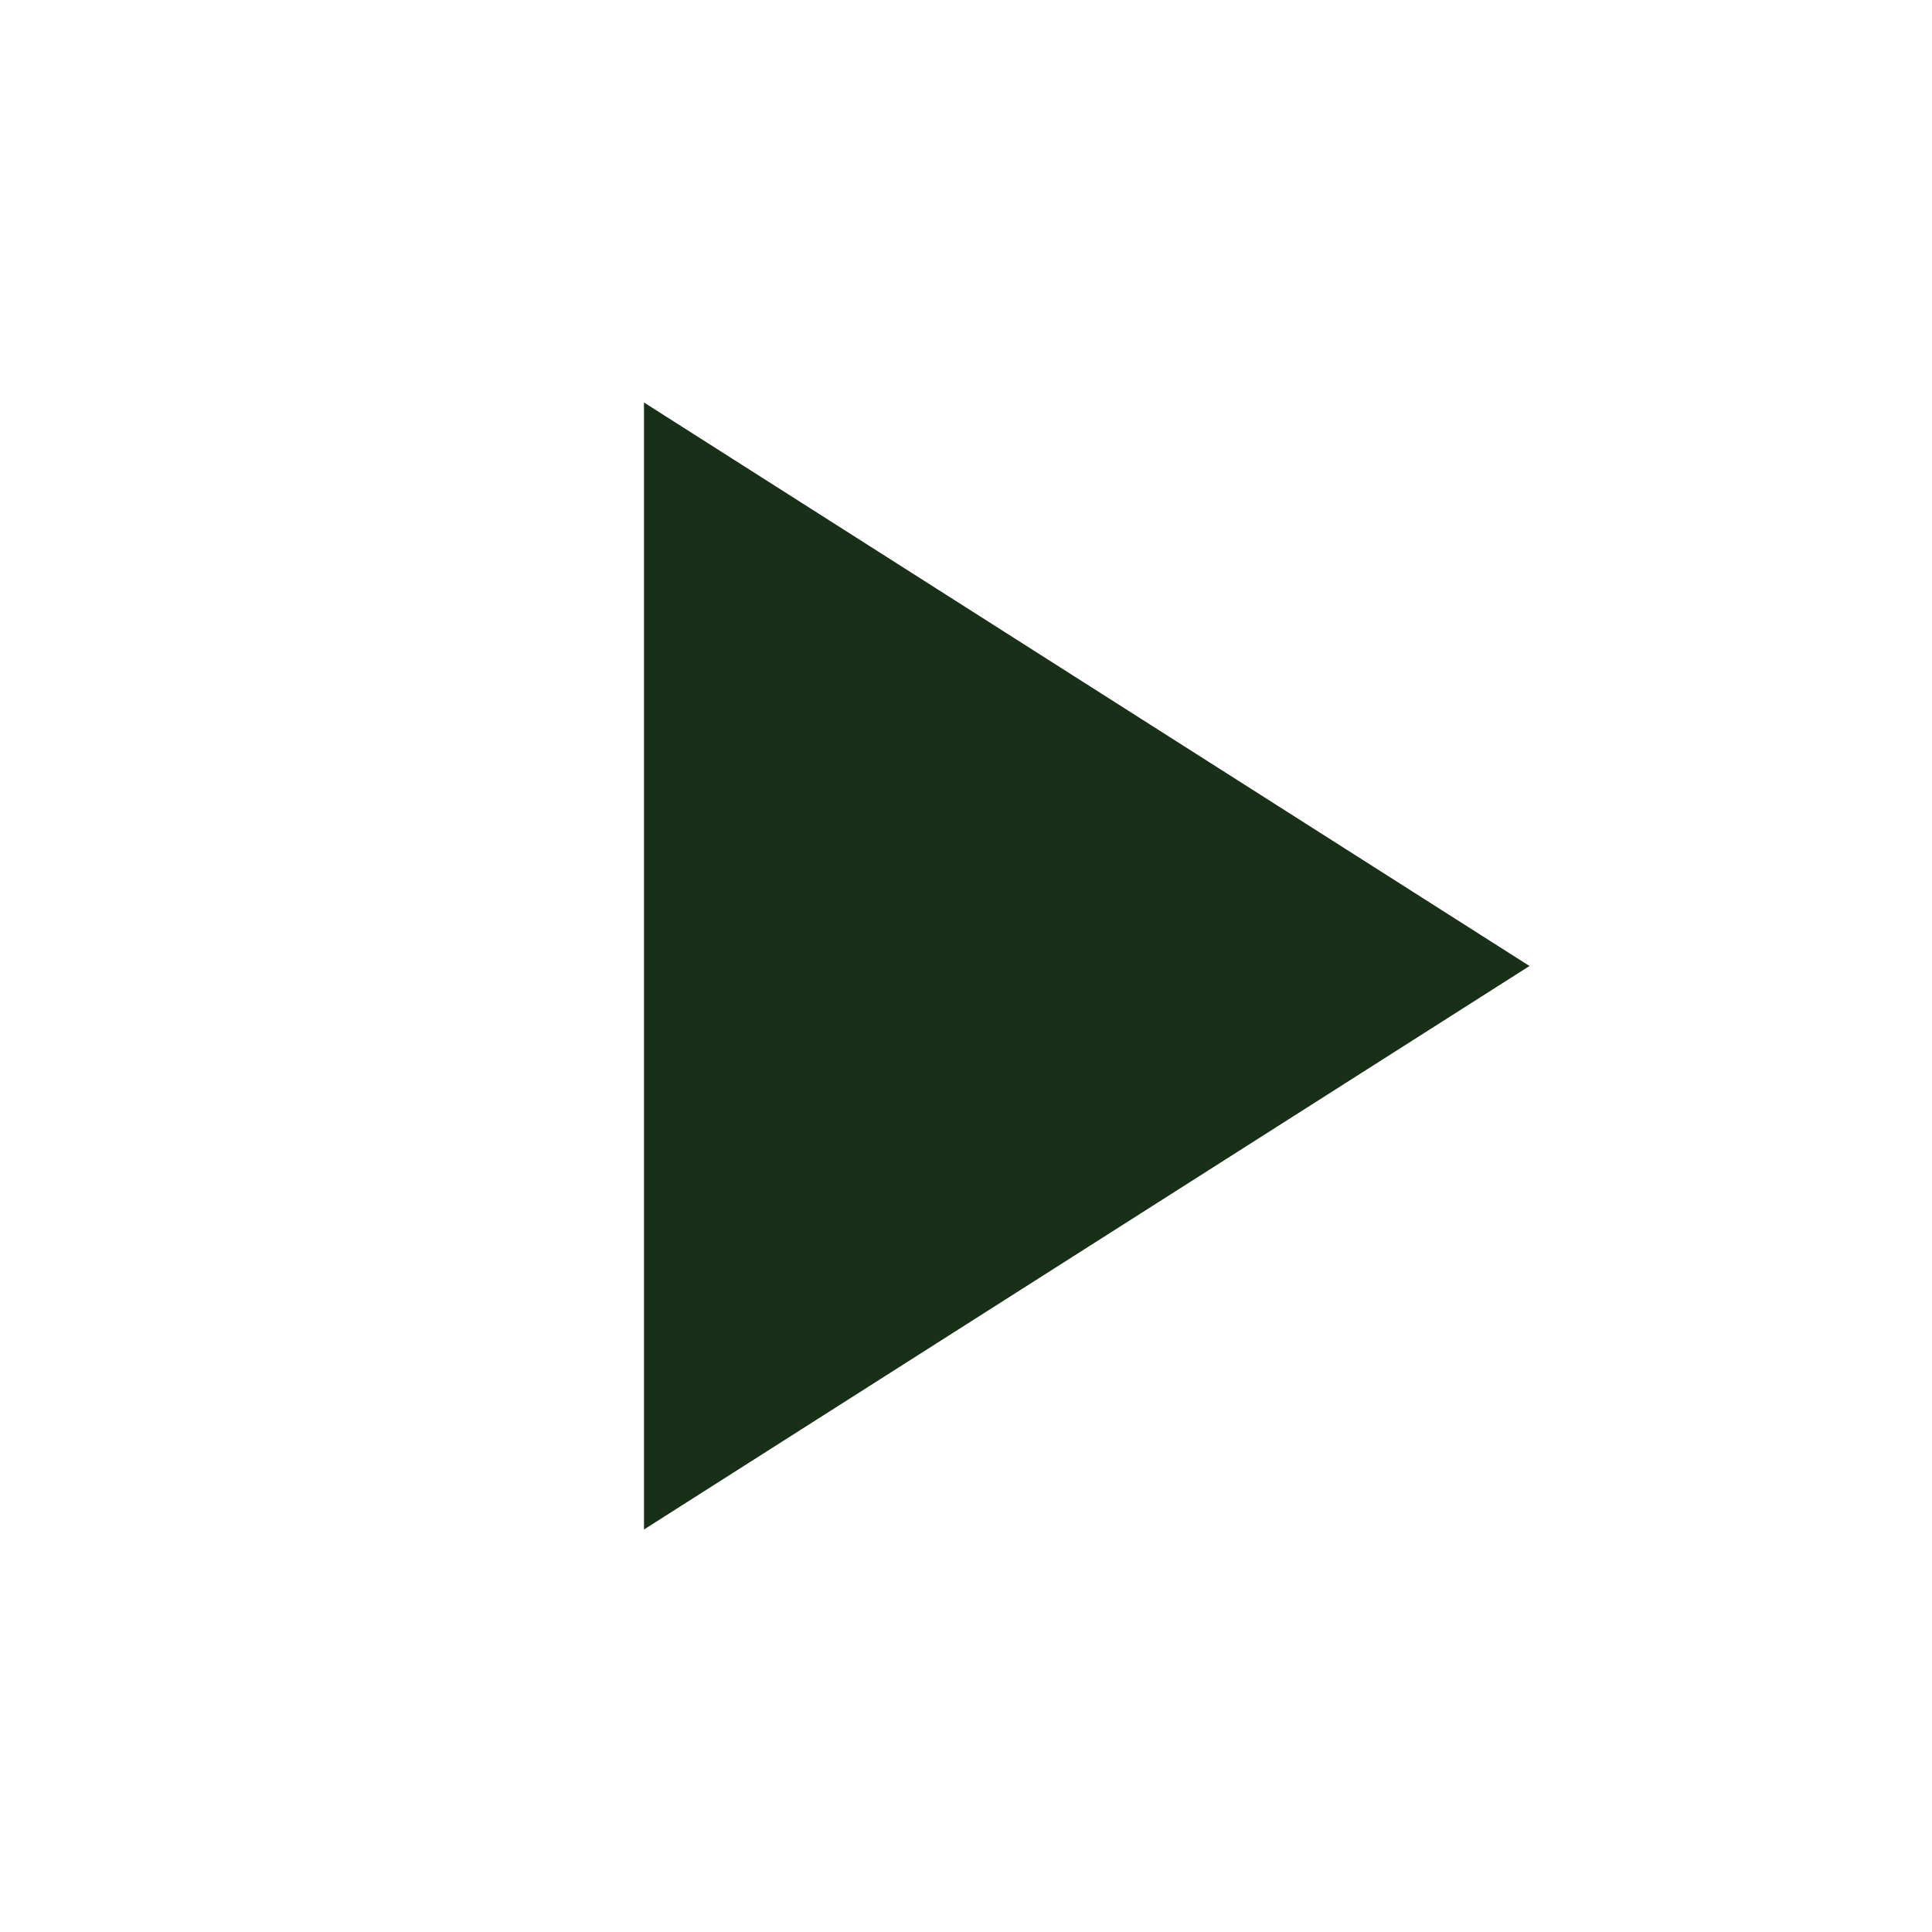
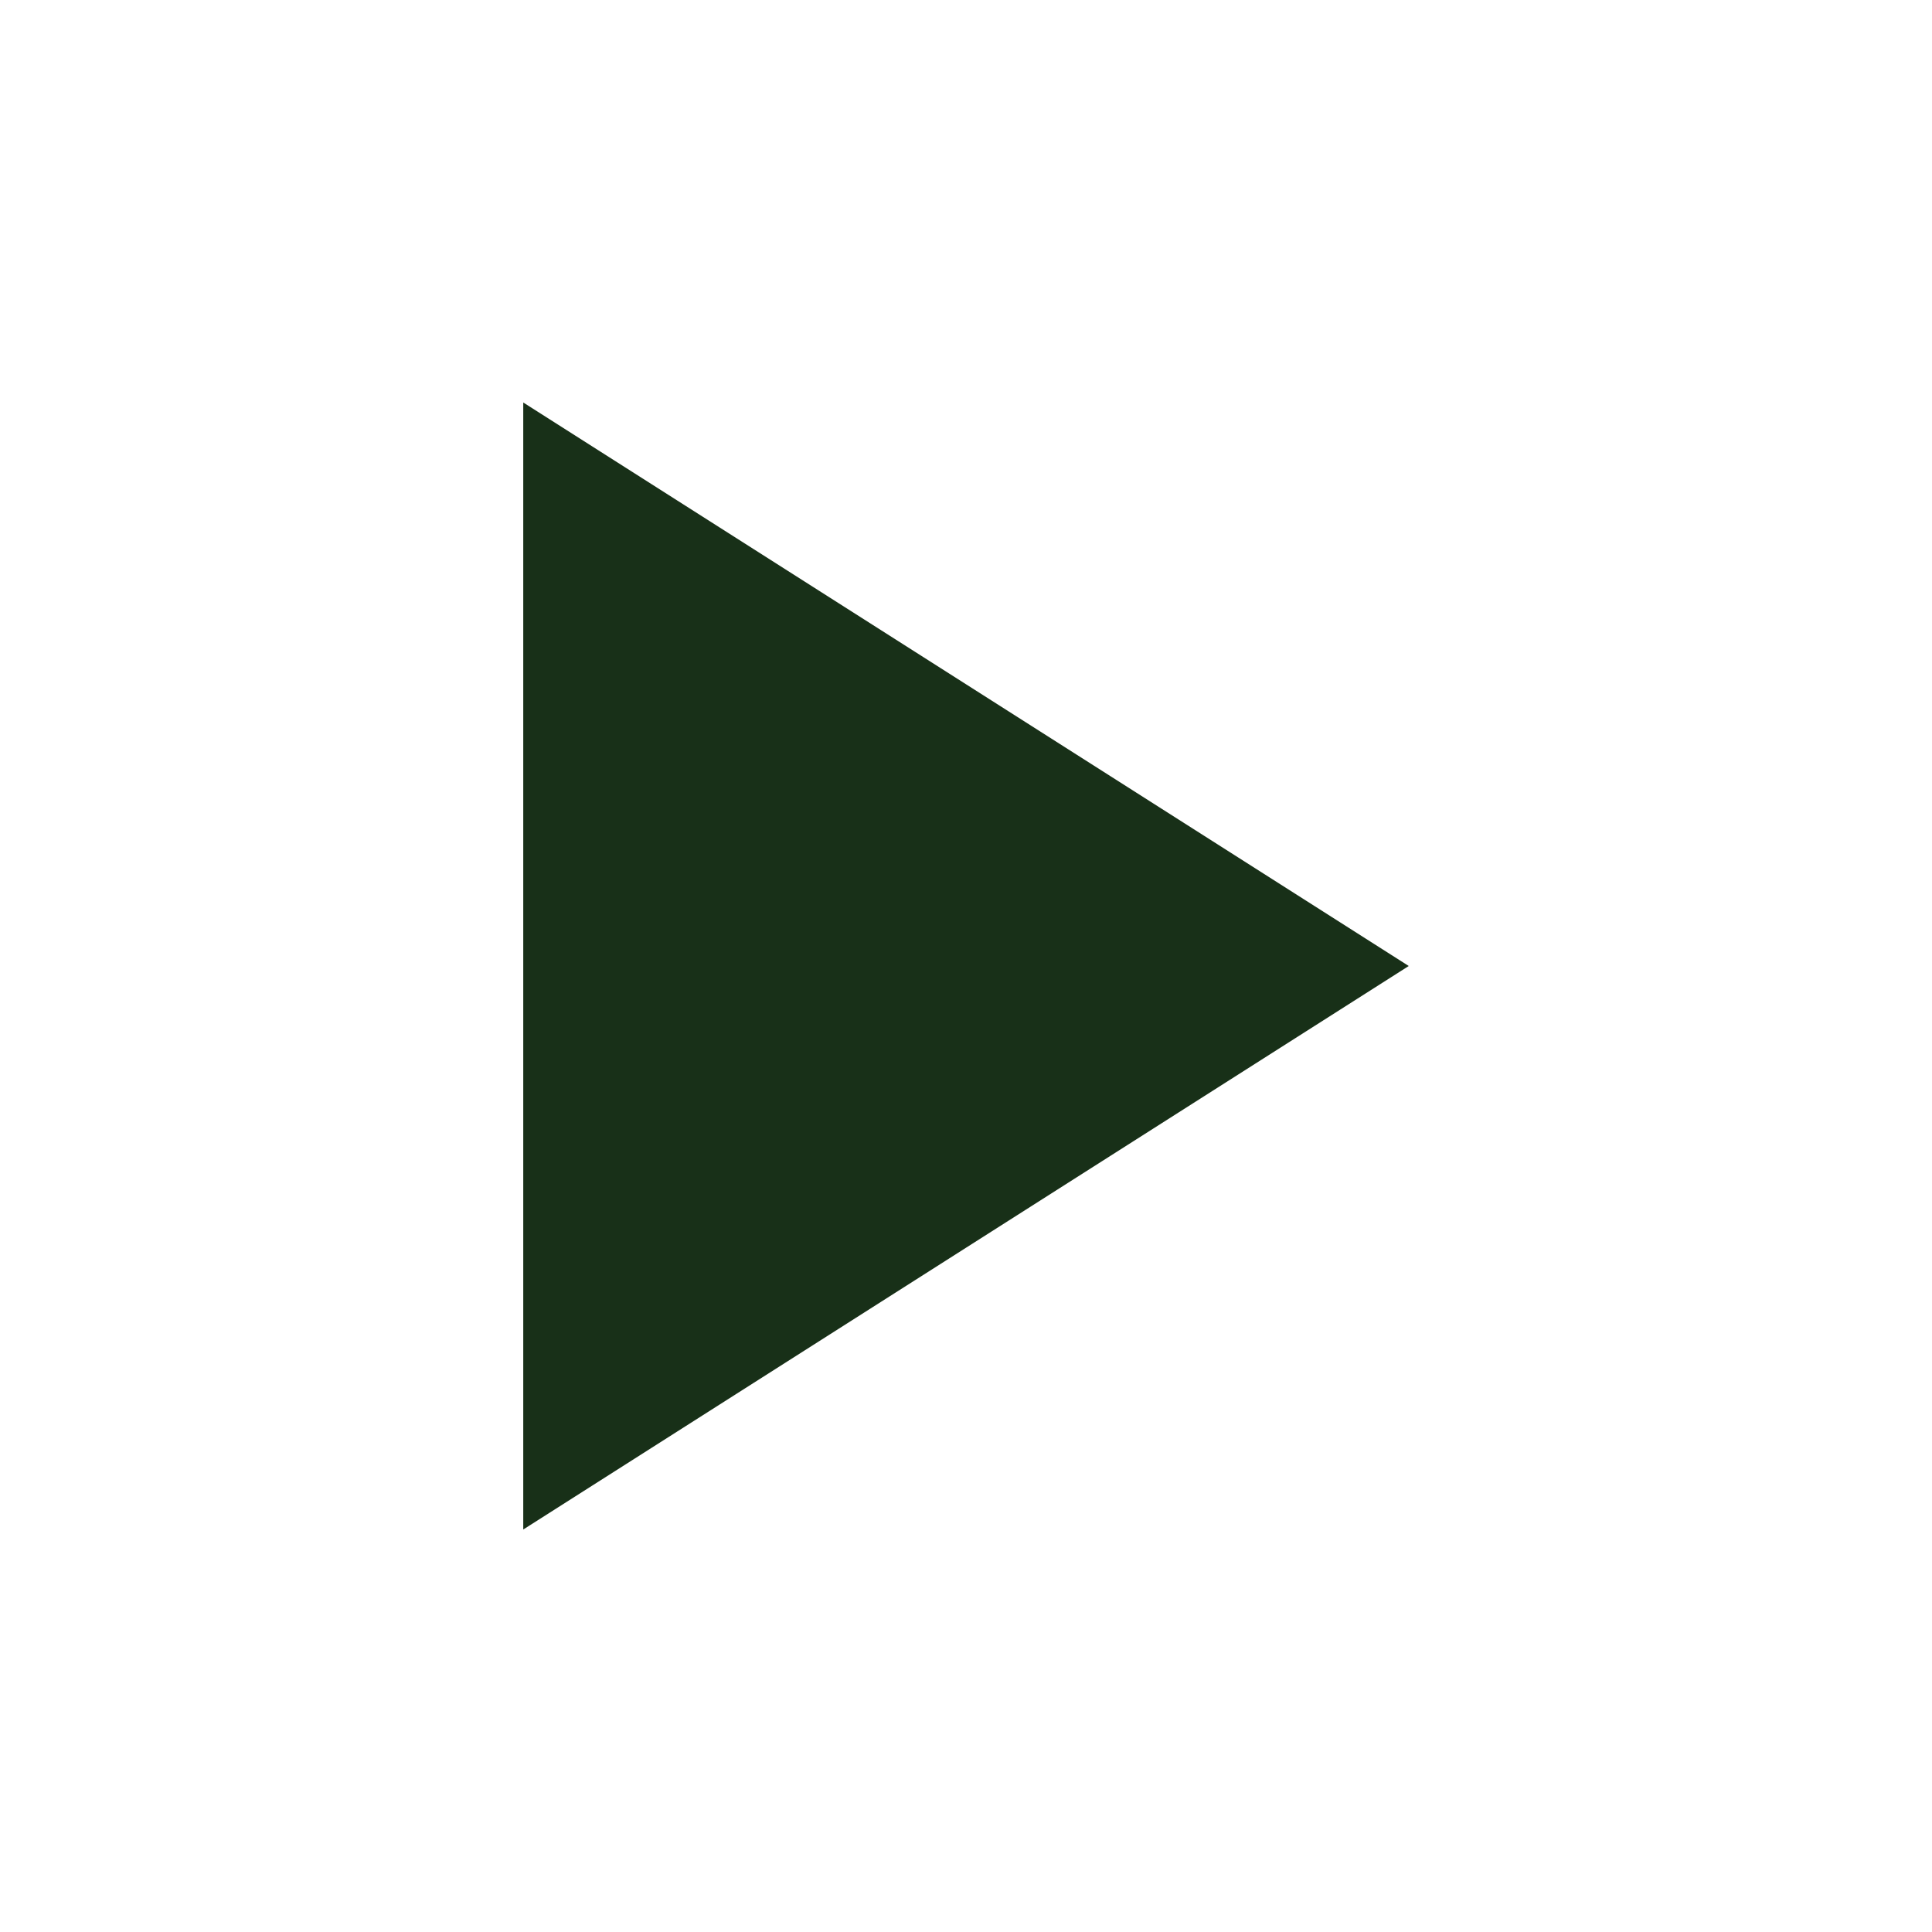
- <svg xmlns="http://www.w3.org/2000/svg" width="24" height="24" viewBox="0 0 24 24" fill="none" stroke="#d3e0d6" stroke-width="1.65" stroke-linecap="round" stroke-linejoin="round">
+ <svg xmlns="http://www.w3.org/2000/svg" width="24" height="24" viewBox="1.500 0.000 24 24" fill="none" stroke="#d3e0d6" stroke-width="1.65" stroke-linecap="round" stroke-linejoin="round">
  <path d="M8 5v14l11-7z" fill="#183018" stroke="none" />
</svg>
